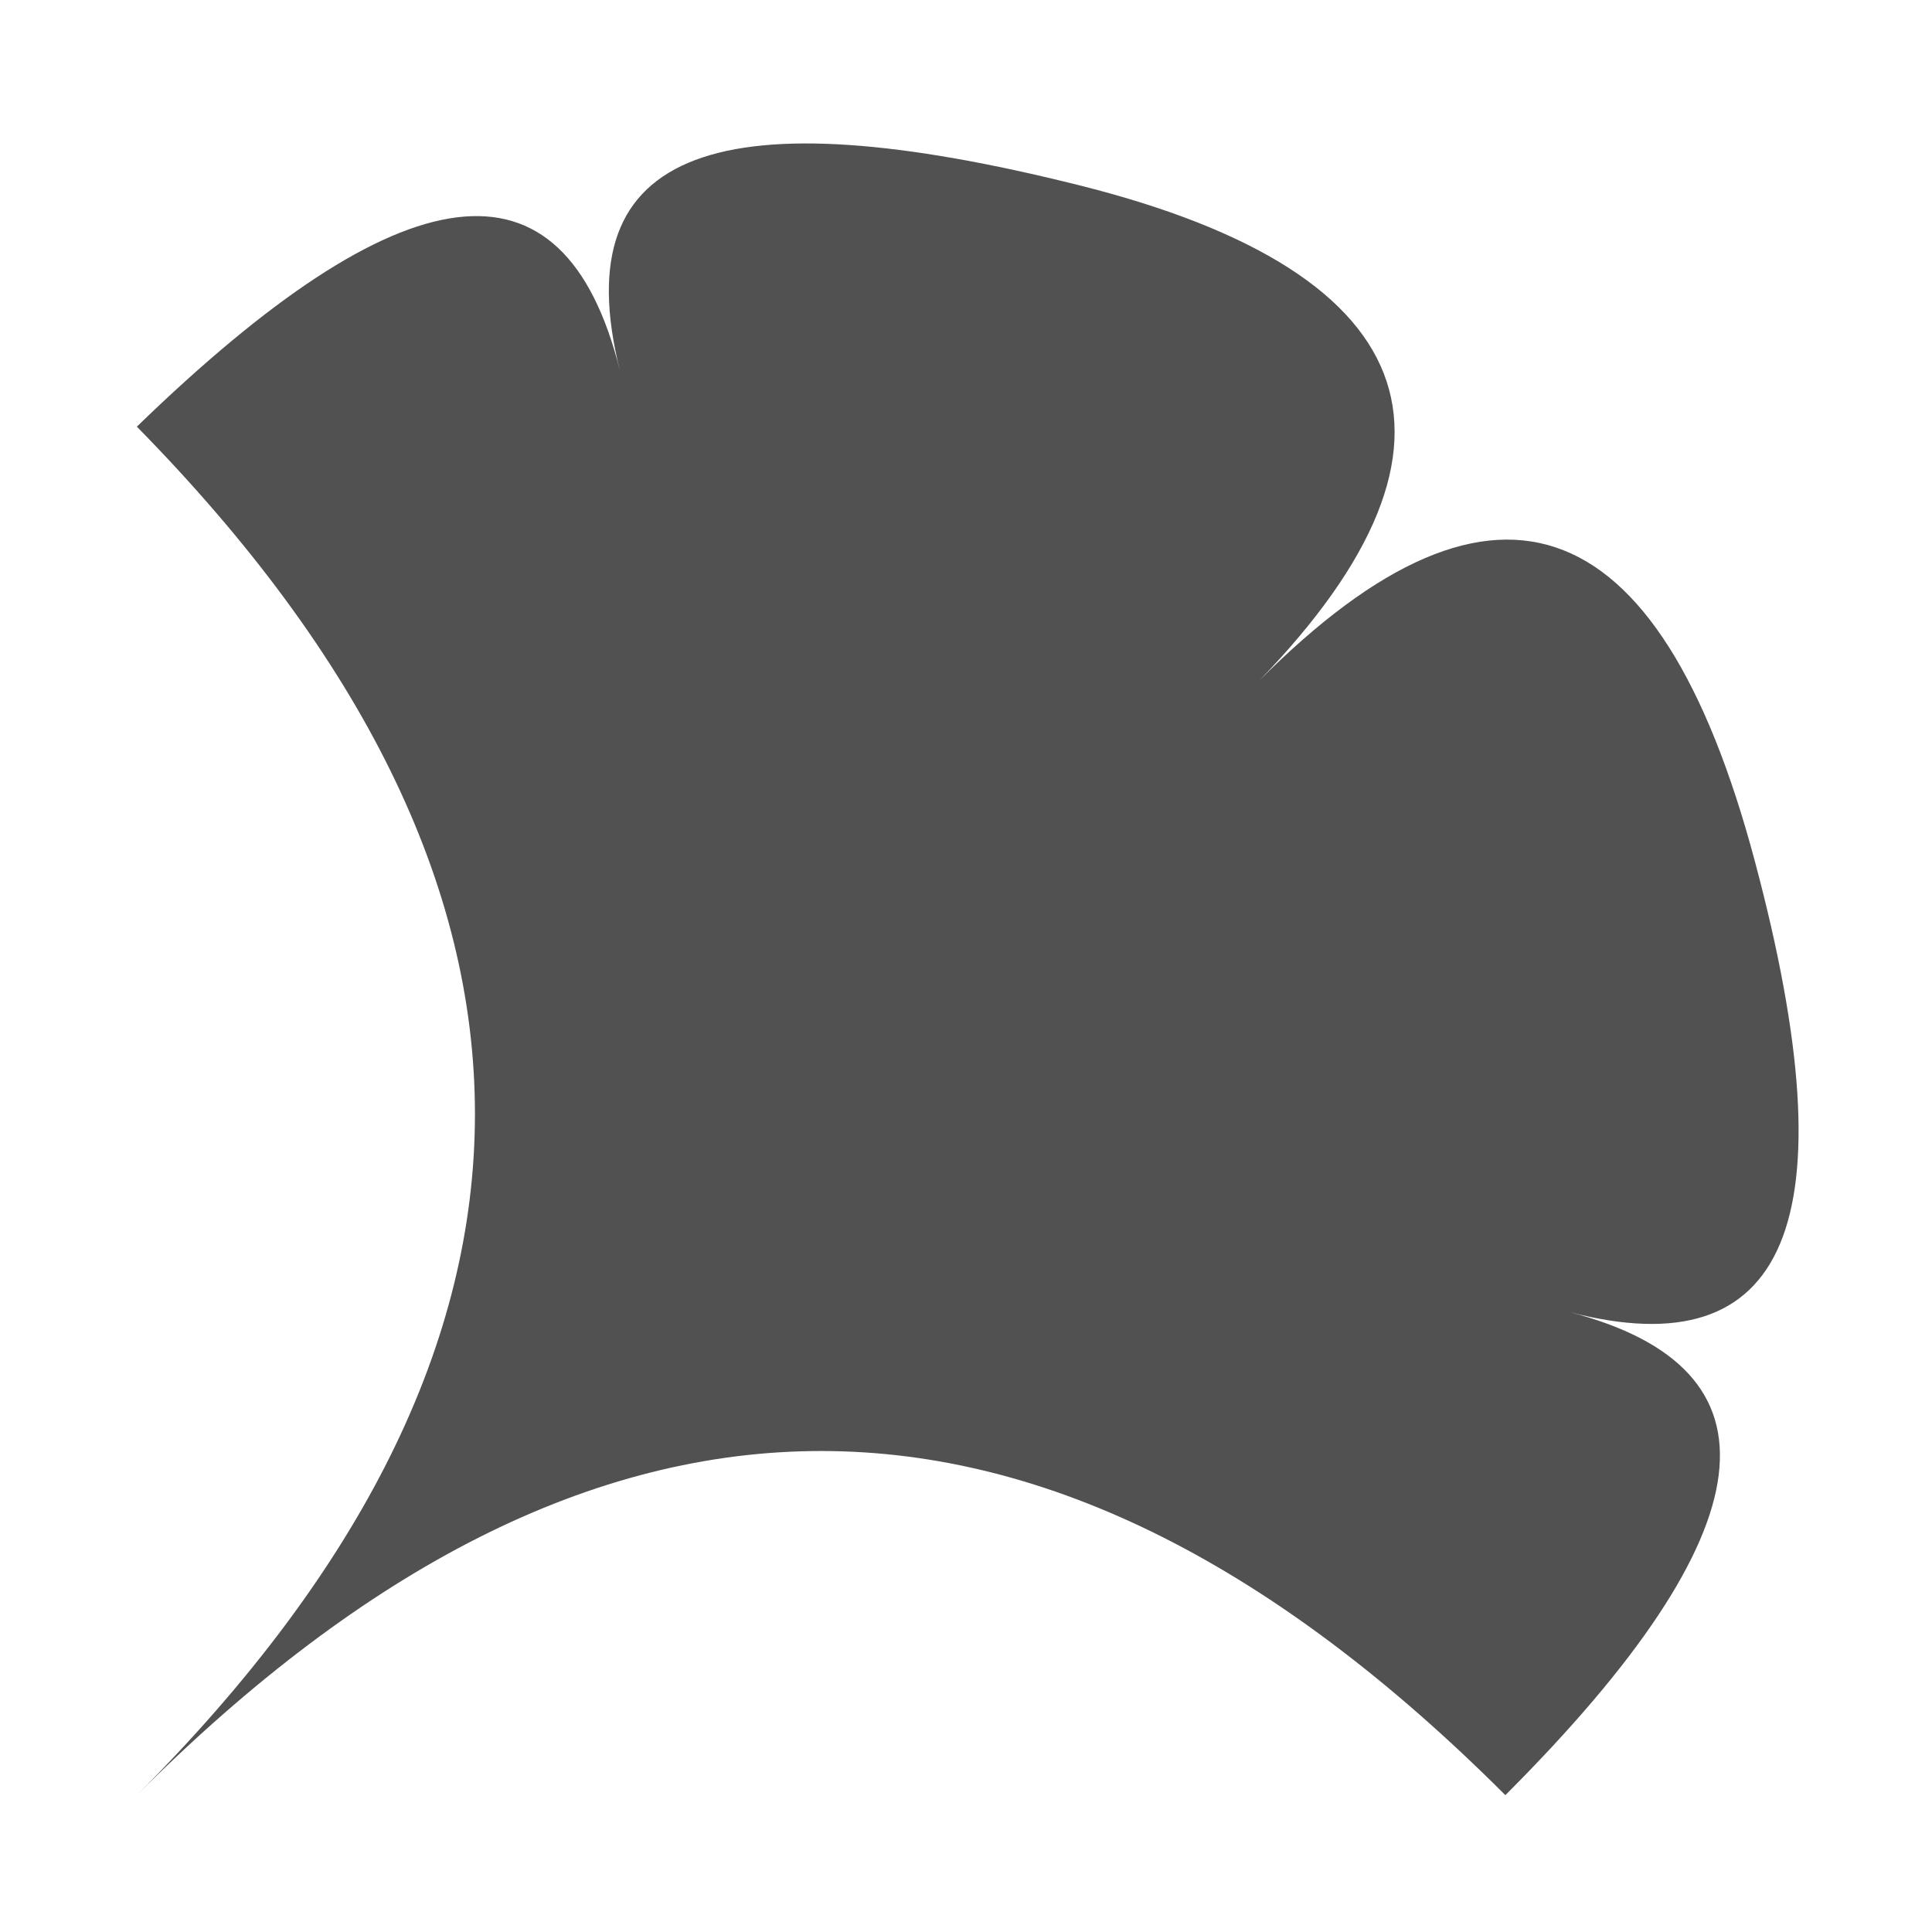
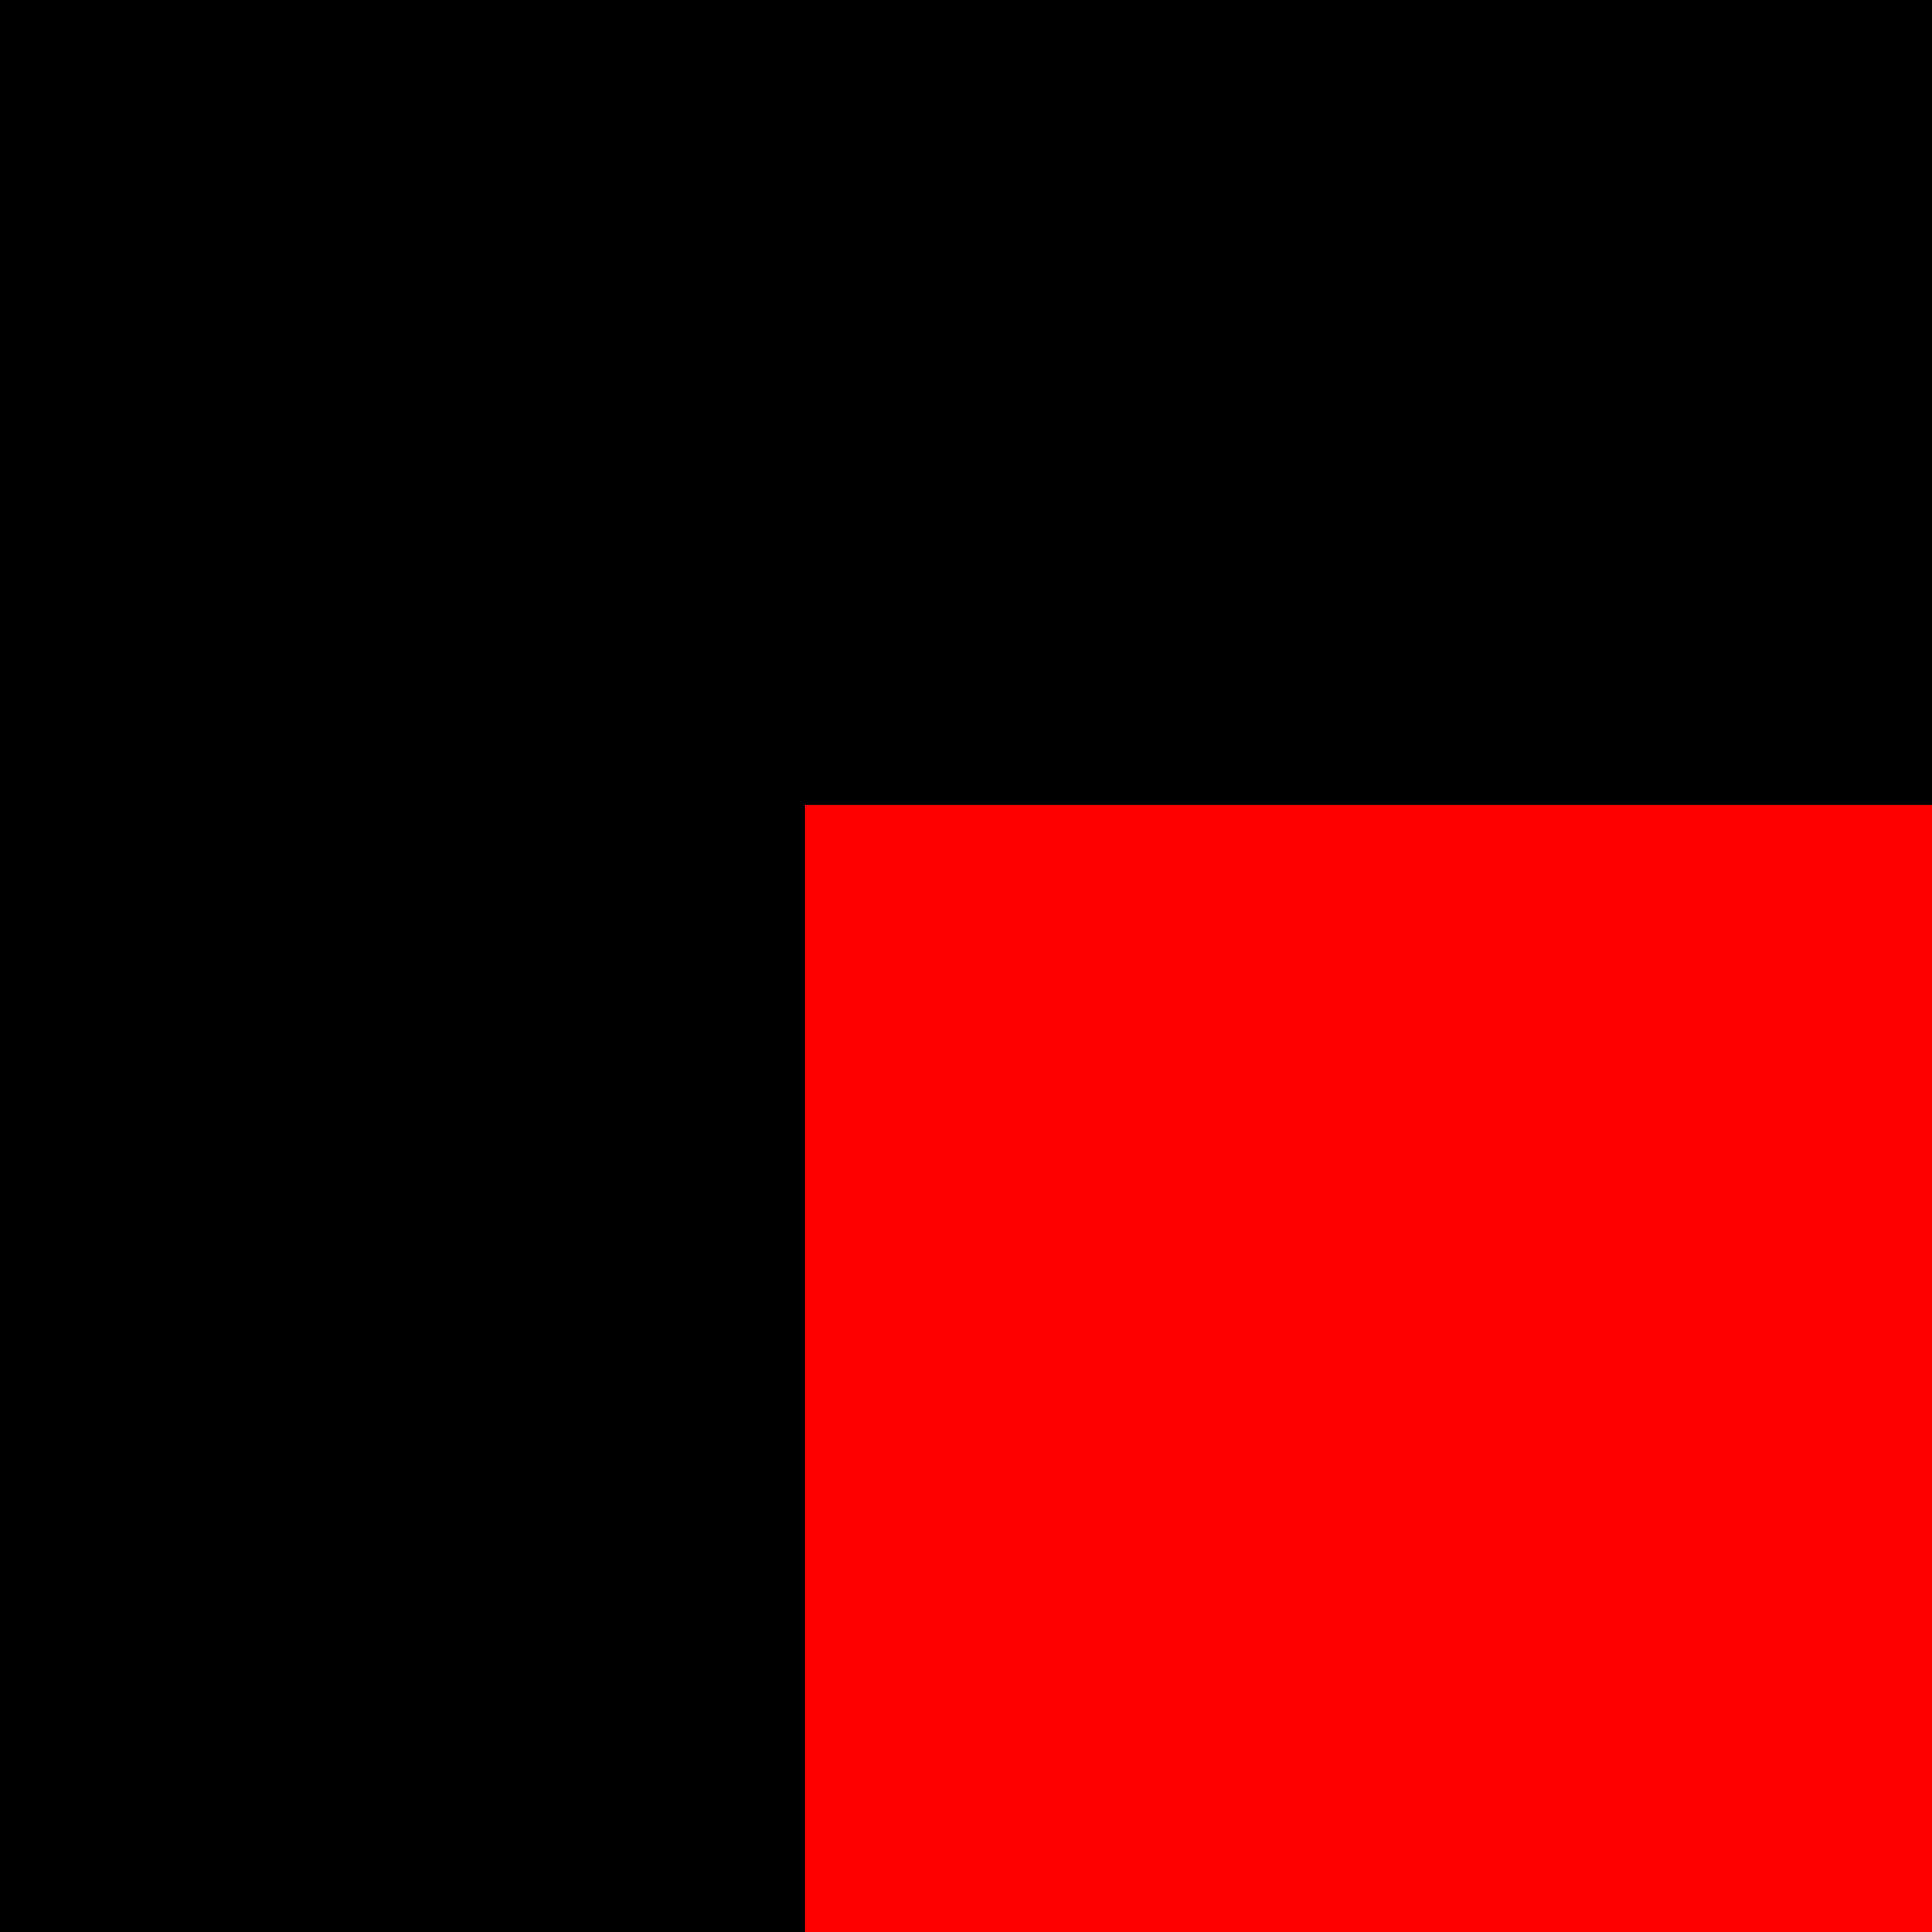
<svg xmlns="http://www.w3.org/2000/svg" version="1.1" x="0px" y="0px" width="24px" height="24px" viewBox="0 0 24 24">
  <style type="text/css">
	.st0{fill:#515151;}
</style>
-   <path class="st0" d="M1.7,22.3c5.7-5.7,11.3-5.7,17,0c3.3-3.3,3.5-5.3,0.8-6c2.7,0.7,3.5-1.1,2.3-5.6s-3.3-5.2-6.3-2.1  c3-3,2.3-5.2-2.1-6.3S7,1.8,7.7,4.6C7,1.8,5,2.1,1.7,5.3C7.3,11,7.3,16.7,1.7,22.3" />
+   <rect x="5" y="5" width="200" height="200" style="fill:red; stroke:black; stroke-width:10px" />
</svg>
